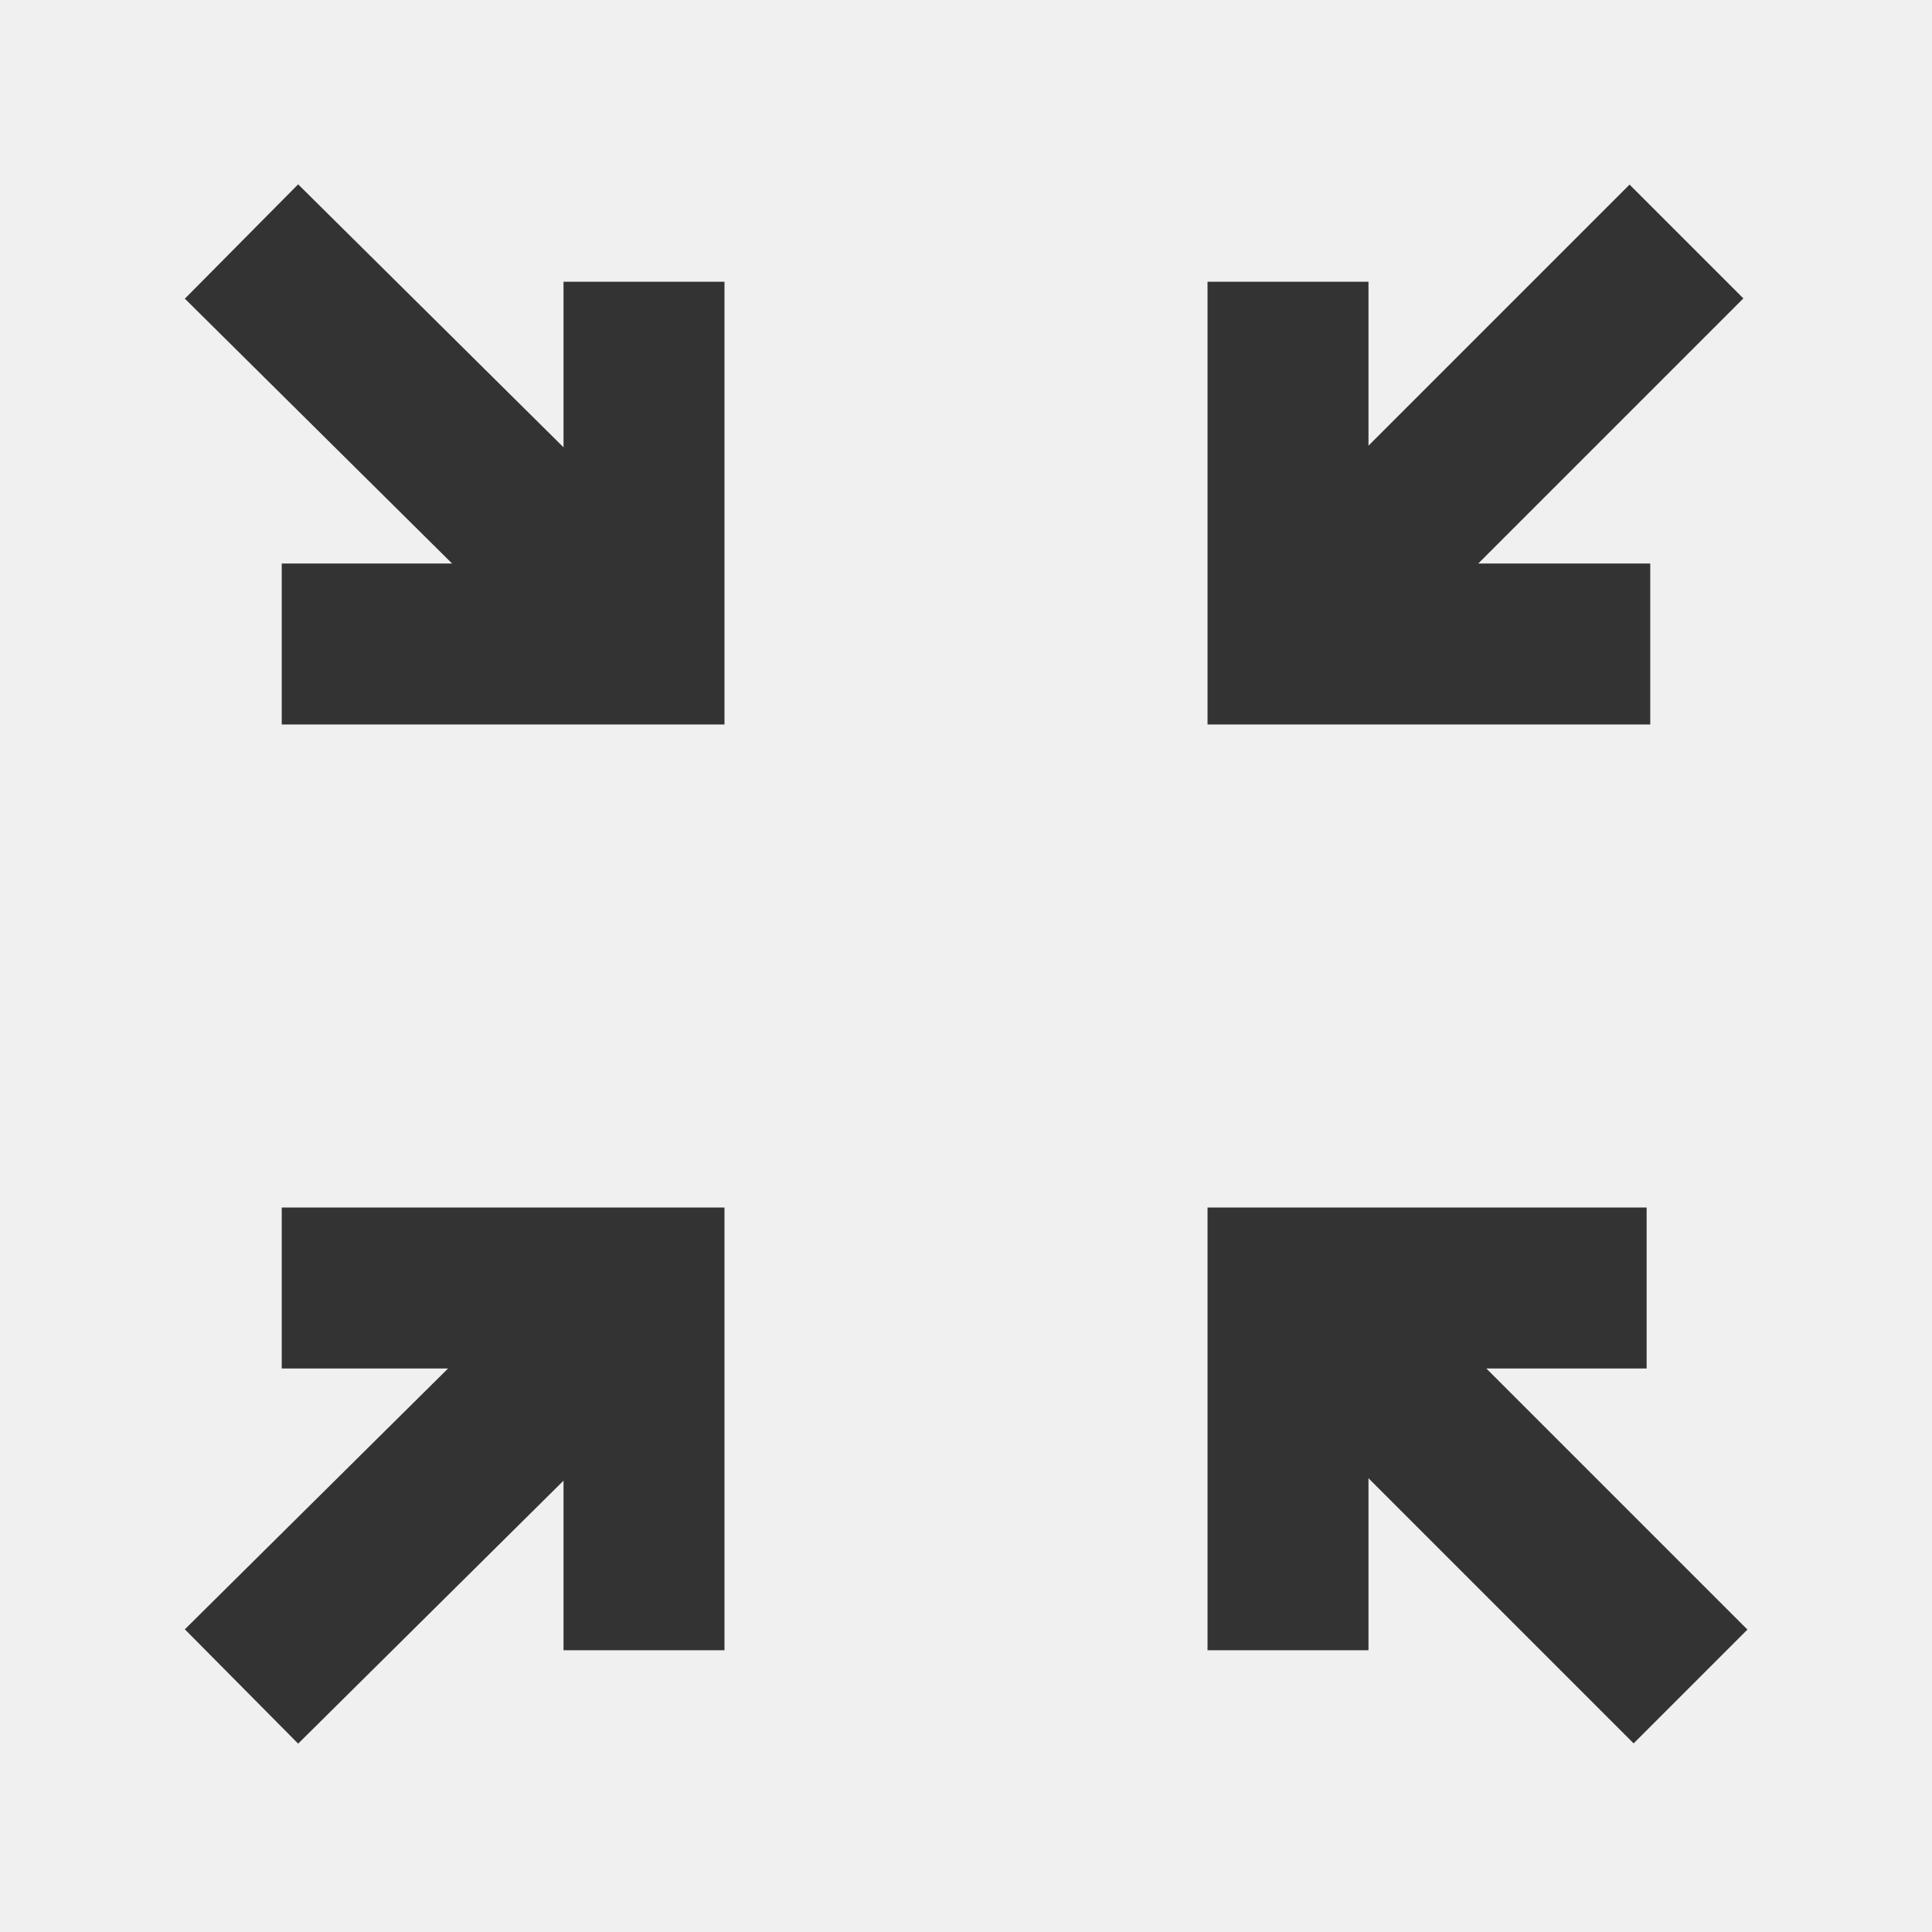
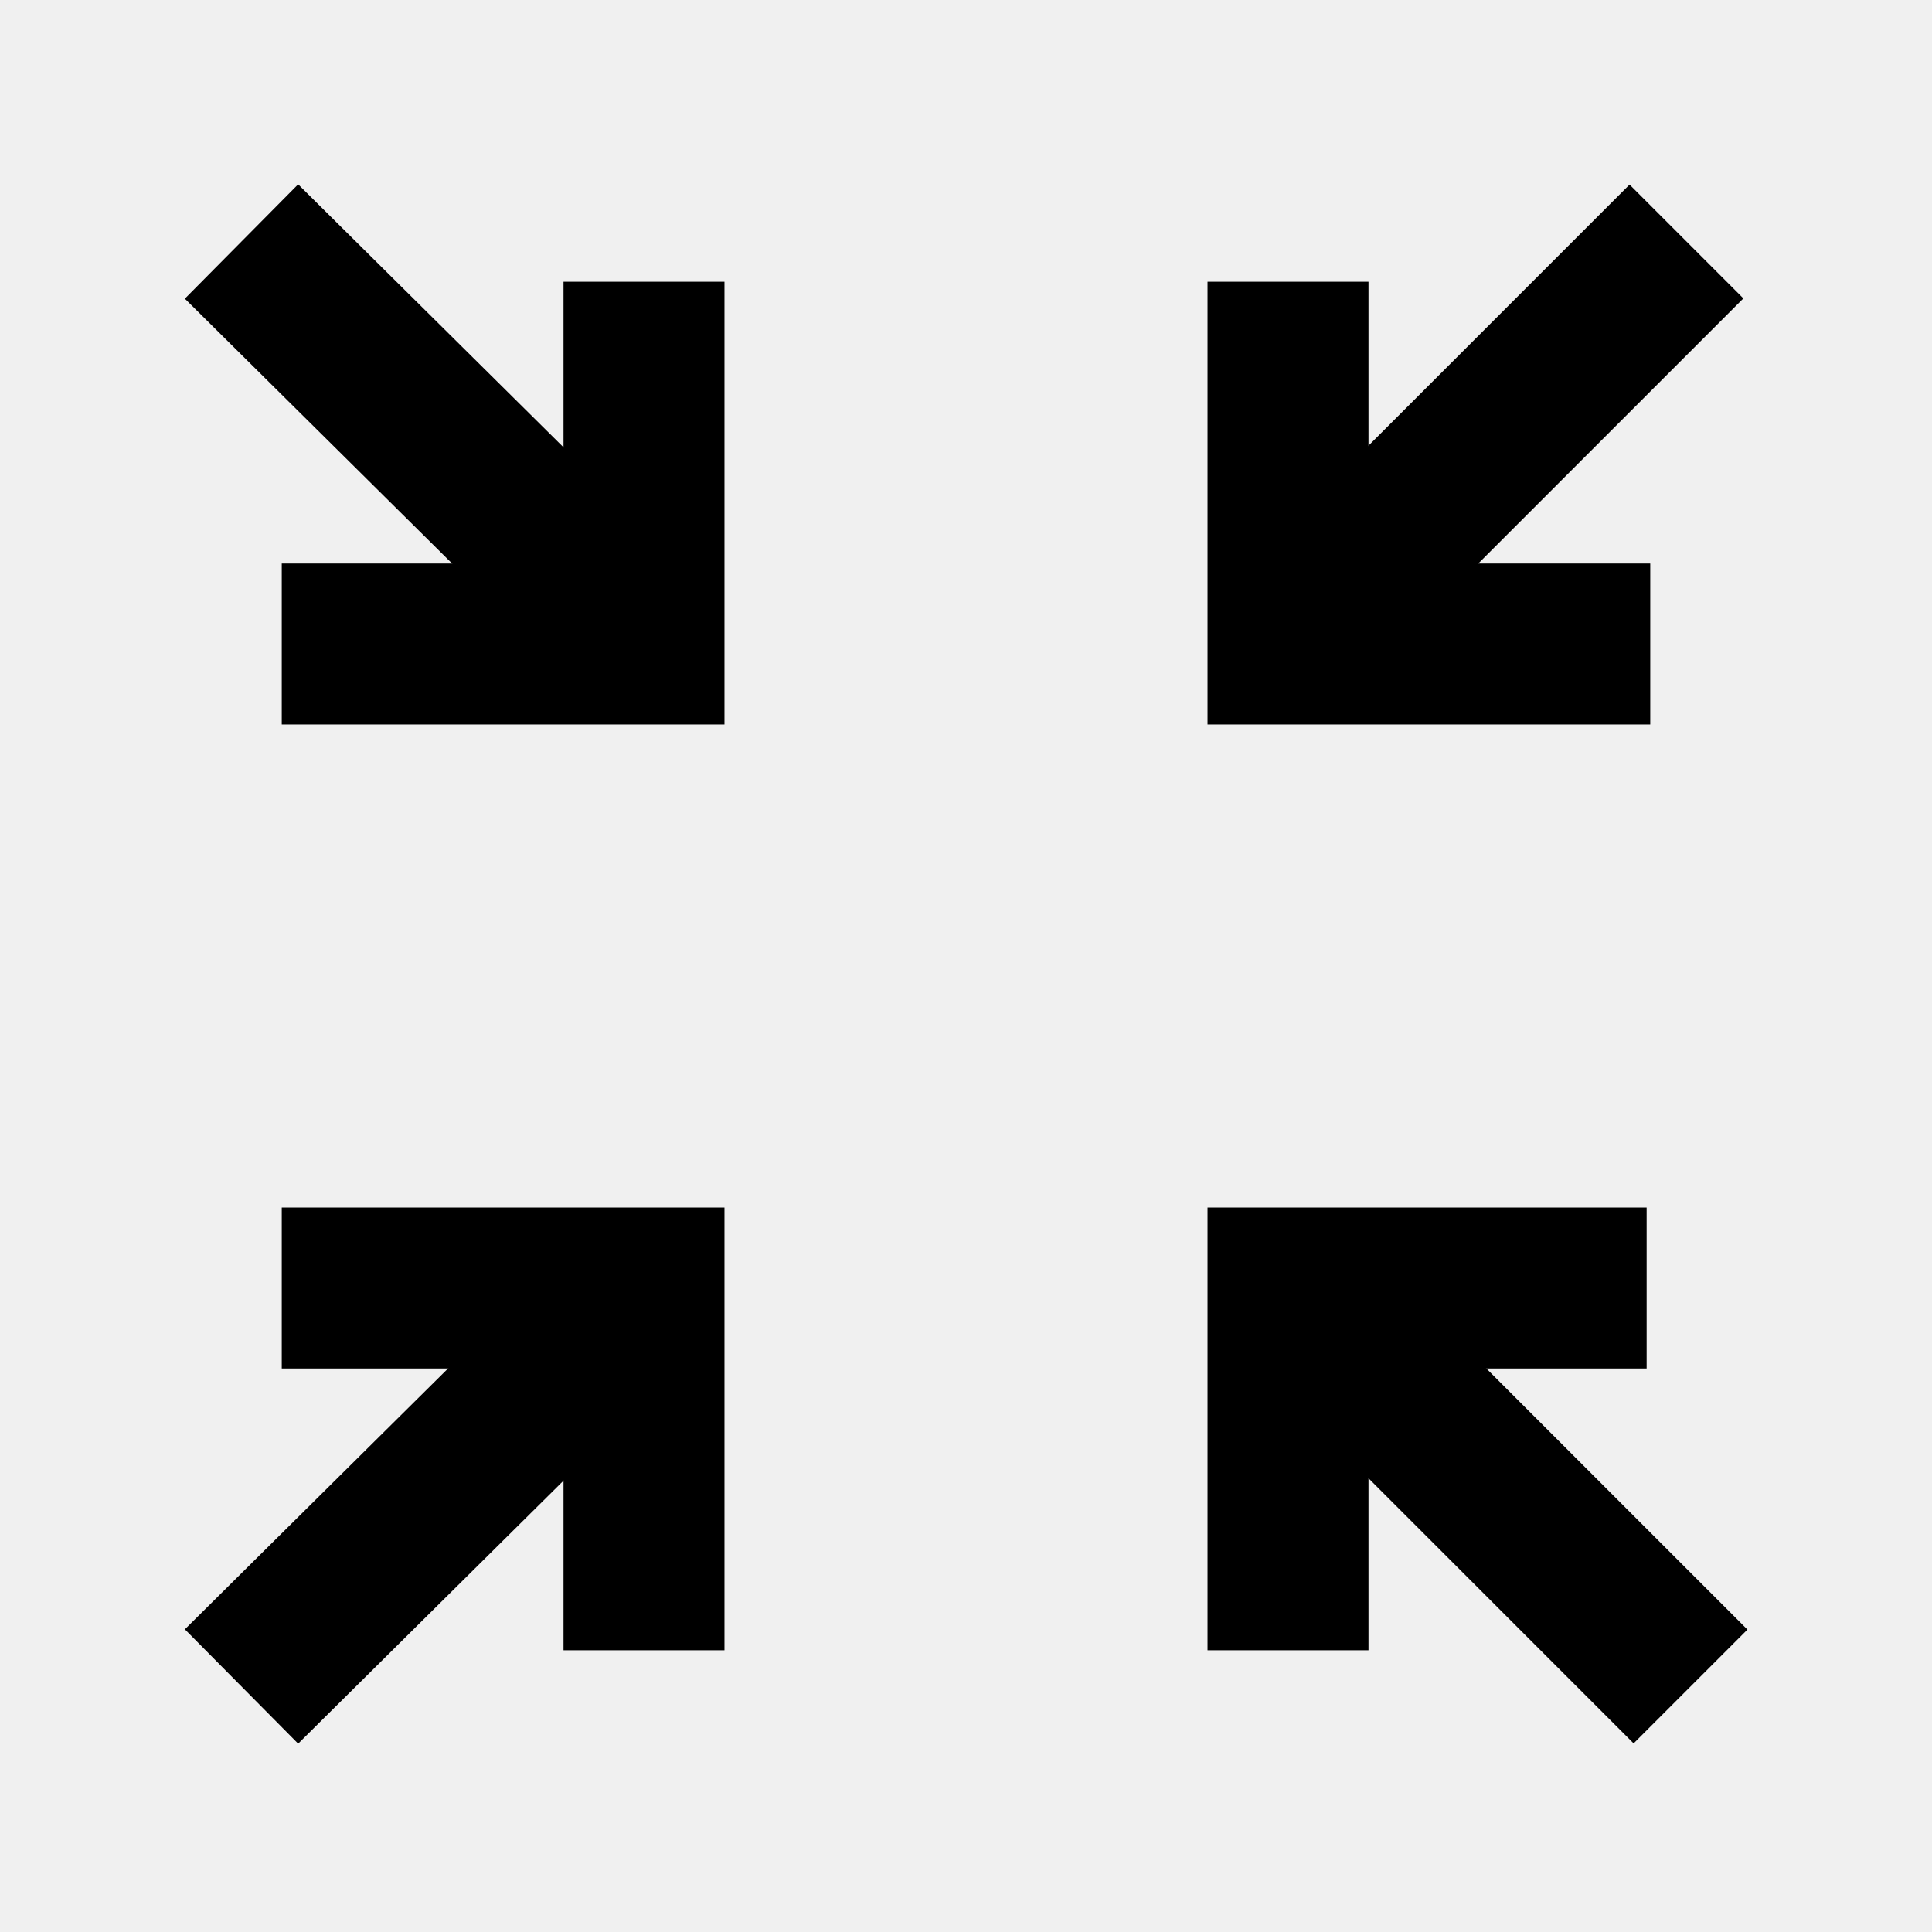
<svg xmlns="http://www.w3.org/2000/svg" xmlns:xlink="http://www.w3.org/1999/xlink" width="16" height="16" fill="none" viewBox="0 0 16 16">
  <defs>
    <rect id="path_0" width="16" height="16" x="0" y="0" />
  </defs>
  <g opacity="1" transform="translate(0 0) rotate(0 8 8)">
    <mask id="bg-mask-0" fill="#fff">
      <use xlink:href="#path_0" />
    </mask>
    <g mask="url(#bg-mask-0)">
-       <path id="路径 1" style="stroke:#333;stroke-width:1.333;stroke-opacity:1;stroke-dasharray:0 0" d="M0,0L3.33,3.3" transform="translate(2 2) rotate(0 1.666667 1.649917)" />
-       <path id="路径 2" style="stroke:#333;stroke-width:1.333;stroke-opacity:1;stroke-dasharray:0 0" d="M0,3.3L3.33,0" transform="translate(2 10.66667) rotate(0 1.666667 1.649917)" />
-       <path id="路径 3" style="stroke:#333;stroke-width:1.333;stroke-opacity:1;stroke-dasharray:0 0" d="M3.3,3.3L0,0" transform="translate(10.7002 10.66667) rotate(0 1.649917 1.649917)" />
-       <path id="路径 4" style="stroke:#333;stroke-width:1.333;stroke-opacity:1;stroke-dasharray:0 0" d="M3.3,0L0,3.3" transform="translate(10.66667 2) rotate(0 1.649917 1.649917)" />
-       <path id="路径 5" style="stroke:#333;stroke-width:1.333;stroke-opacity:1;stroke-dasharray:0 0" d="M0,0L0,3L3,3" transform="translate(10.66667 2.333333) rotate(0 1.5 1.5)" />
-       <path id="路径 6" style="stroke:#333;stroke-width:1.333;stroke-opacity:1;stroke-dasharray:0 0" d="M3,0L3,3L0,3" transform="translate(2.333333 2.333333) rotate(0 1.5 1.5)" />
-       <path id="路径 7" style="stroke:#333;stroke-width:1.333;stroke-opacity:1;stroke-dasharray:0 0" d="M3,3L3,0L0,0" transform="translate(2.333333 10.66667) rotate(0 1.5 1.5)" />
-       <path id="路径 8" style="stroke:#333;stroke-width:1.333;stroke-opacity:1;stroke-dasharray:0 0" d="M0,3L0,0L2.97,0" transform="translate(10.66667 10.66667) rotate(0 1.48325 1.5)" />
+       <path id="路径 1" style="stroke:currentColor;stroke-width:1.333;stroke-opacity:1;stroke-dasharray:0 0" d="M0,0L3.33,3.3" transform="translate(2 2) rotate(0 1.666667 1.649917)" />
+       <path id="路径 2" style="stroke:currentColor;stroke-width:1.333;stroke-opacity:1;stroke-dasharray:0 0" d="M0,3.3L3.33,0" transform="translate(2 10.66667) rotate(0 1.666667 1.649917)" />
+       <path id="路径 3" style="stroke:currentColor;stroke-width:1.333;stroke-opacity:1;stroke-dasharray:0 0" d="M3.3,3.3L0,0" transform="translate(10.7002 10.66667) rotate(0 1.649917 1.649917)" />
+       <path id="路径 4" style="stroke:currentColor;stroke-width:1.333;stroke-opacity:1;stroke-dasharray:0 0" d="M3.3,0L0,3.3" transform="translate(10.66667 2) rotate(0 1.649917 1.649917)" />
+       <path id="路径 5" style="stroke:currentColor;stroke-width:1.333;stroke-opacity:1;stroke-dasharray:0 0" d="M0,0L0,3L3,3" transform="translate(10.66667 2.333333) rotate(0 1.5 1.5)" />
+       <path id="路径 6" style="stroke:currentColor;stroke-width:1.333;stroke-opacity:1;stroke-dasharray:0 0" d="M3,0L3,3L0,3" transform="translate(2.333333 2.333333) rotate(0 1.5 1.5)" />
+       <path id="路径 7" style="stroke:currentColor;stroke-width:1.333;stroke-opacity:1;stroke-dasharray:0 0" d="M3,3L3,0L0,0" transform="translate(2.333333 10.66667) rotate(0 1.5 1.5)" />
+       <path id="路径 8" style="stroke:currentColor;stroke-width:1.333;stroke-opacity:1;stroke-dasharray:0 0" d="M0,3L0,0L2.97,0" transform="translate(10.66667 10.66667) rotate(0 1.48325 1.5)" />
    </g>
  </g>
</svg>
